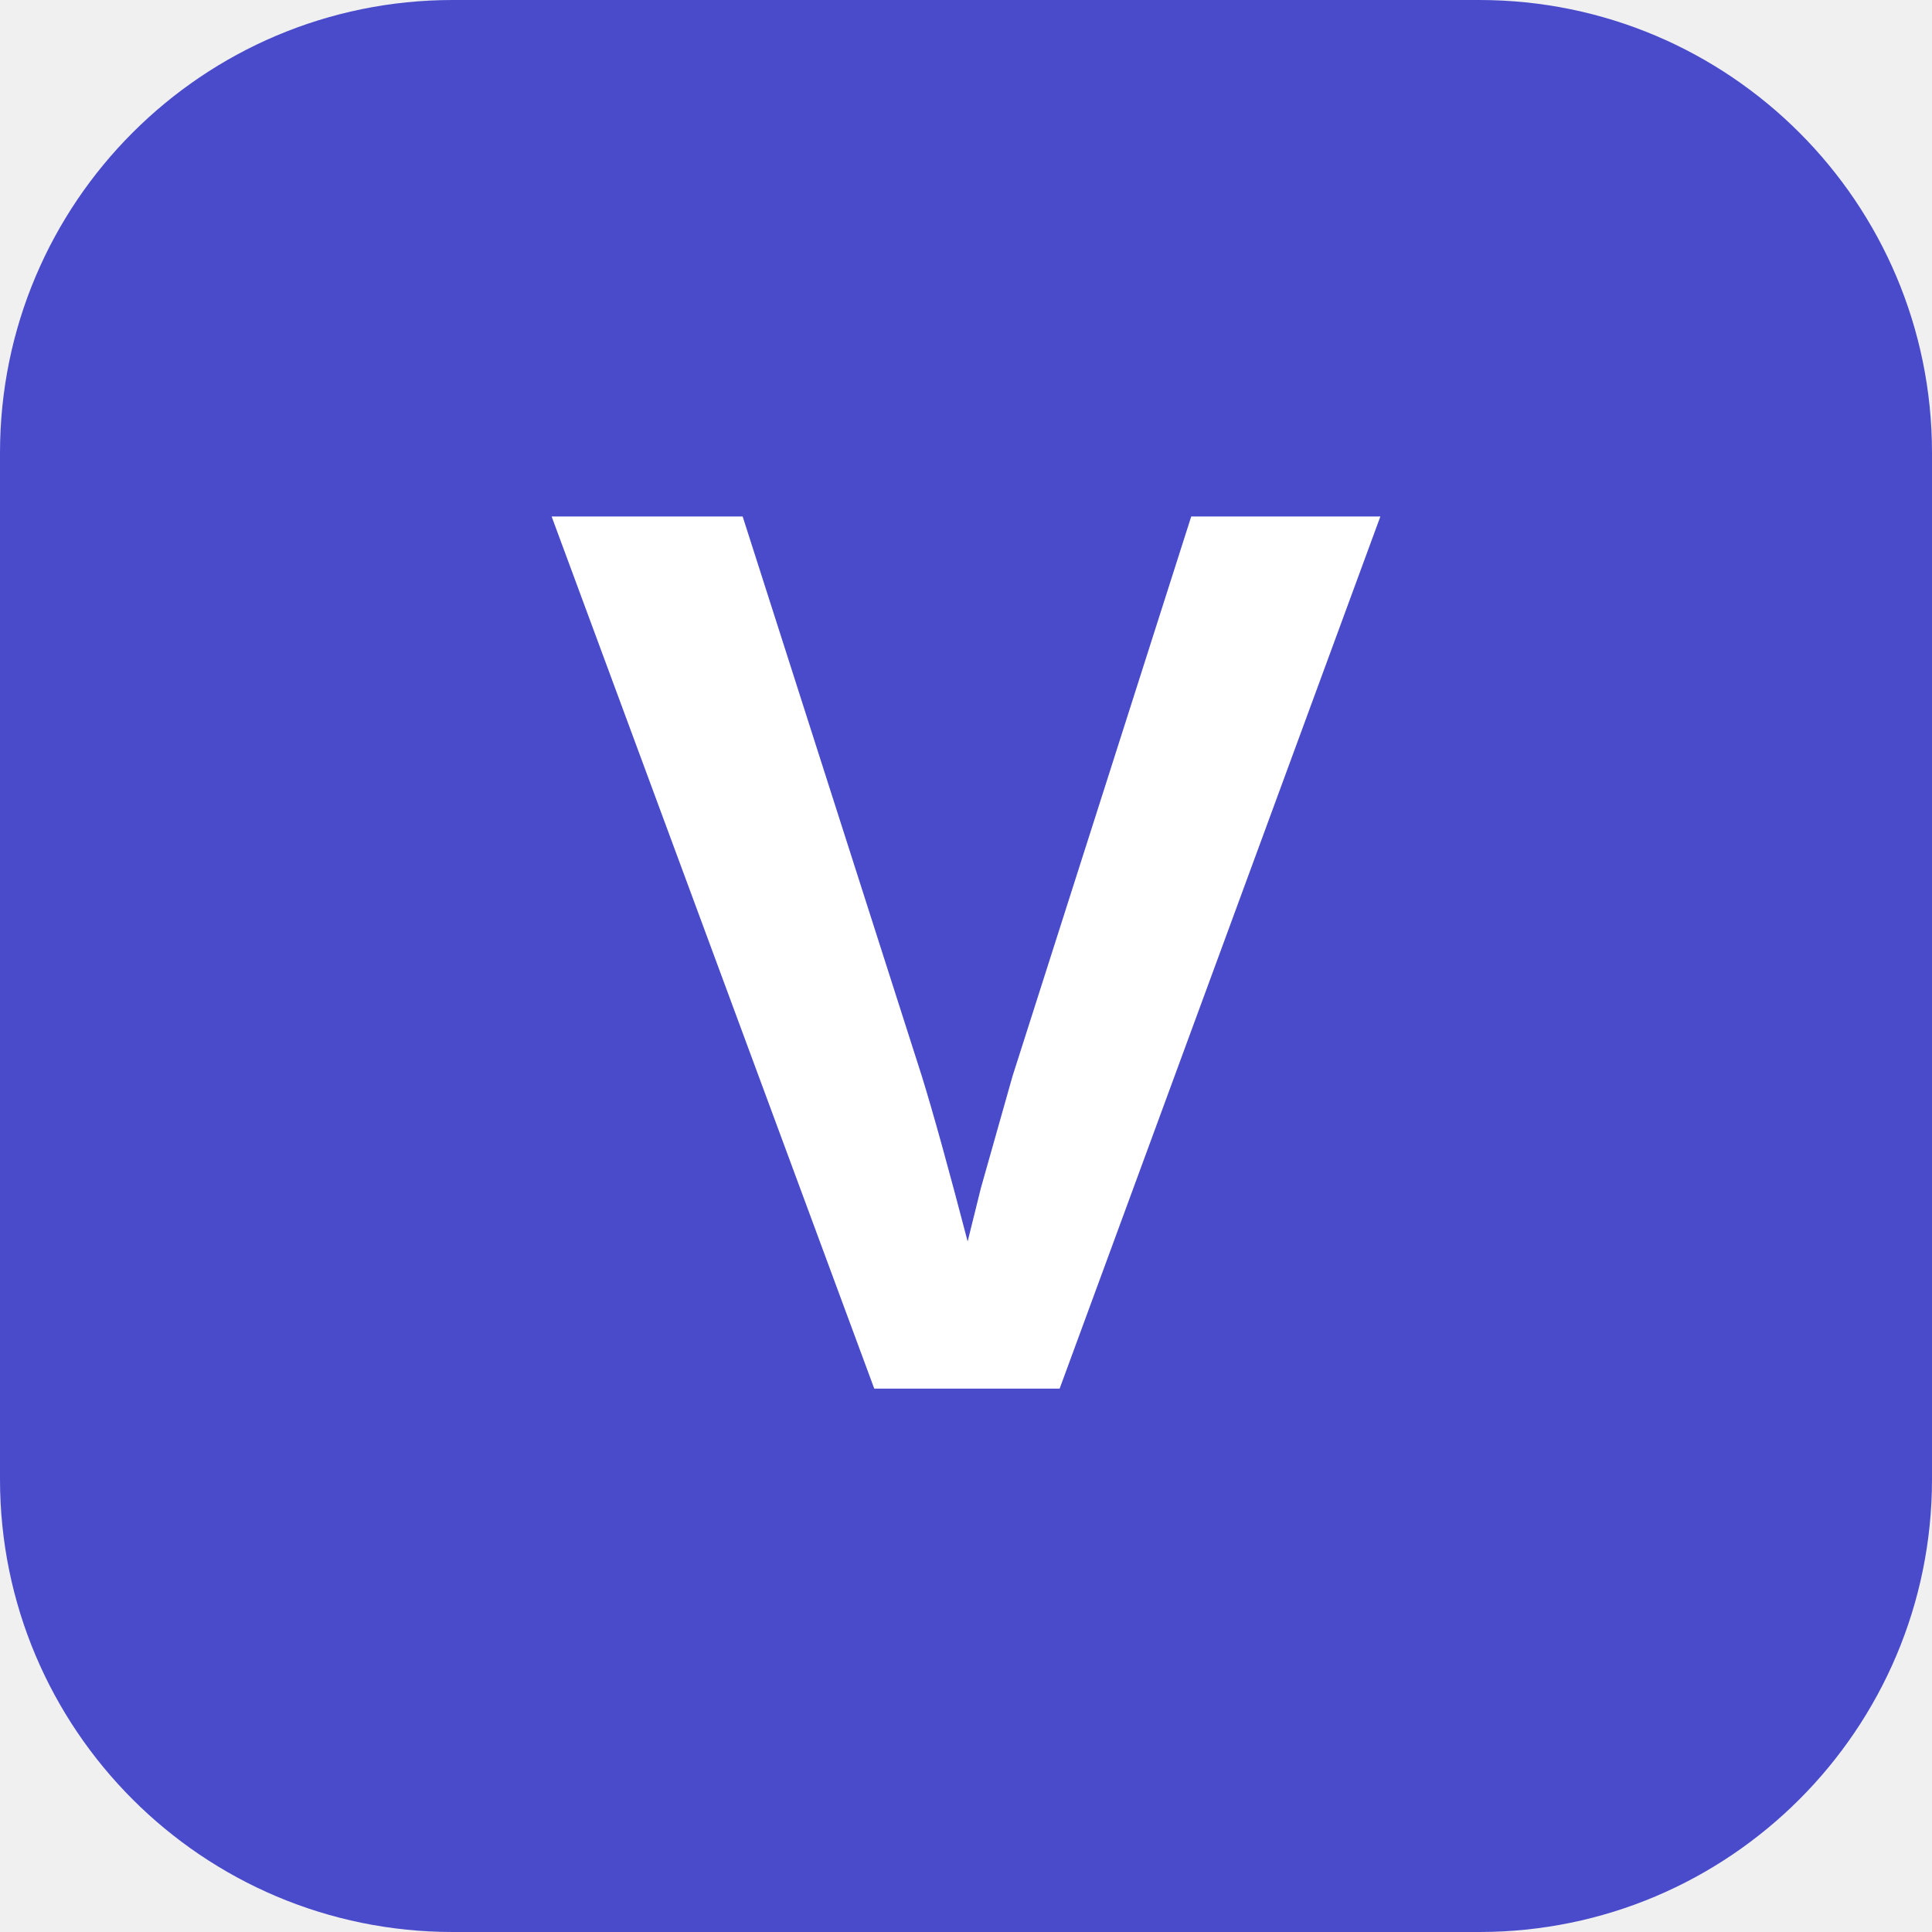
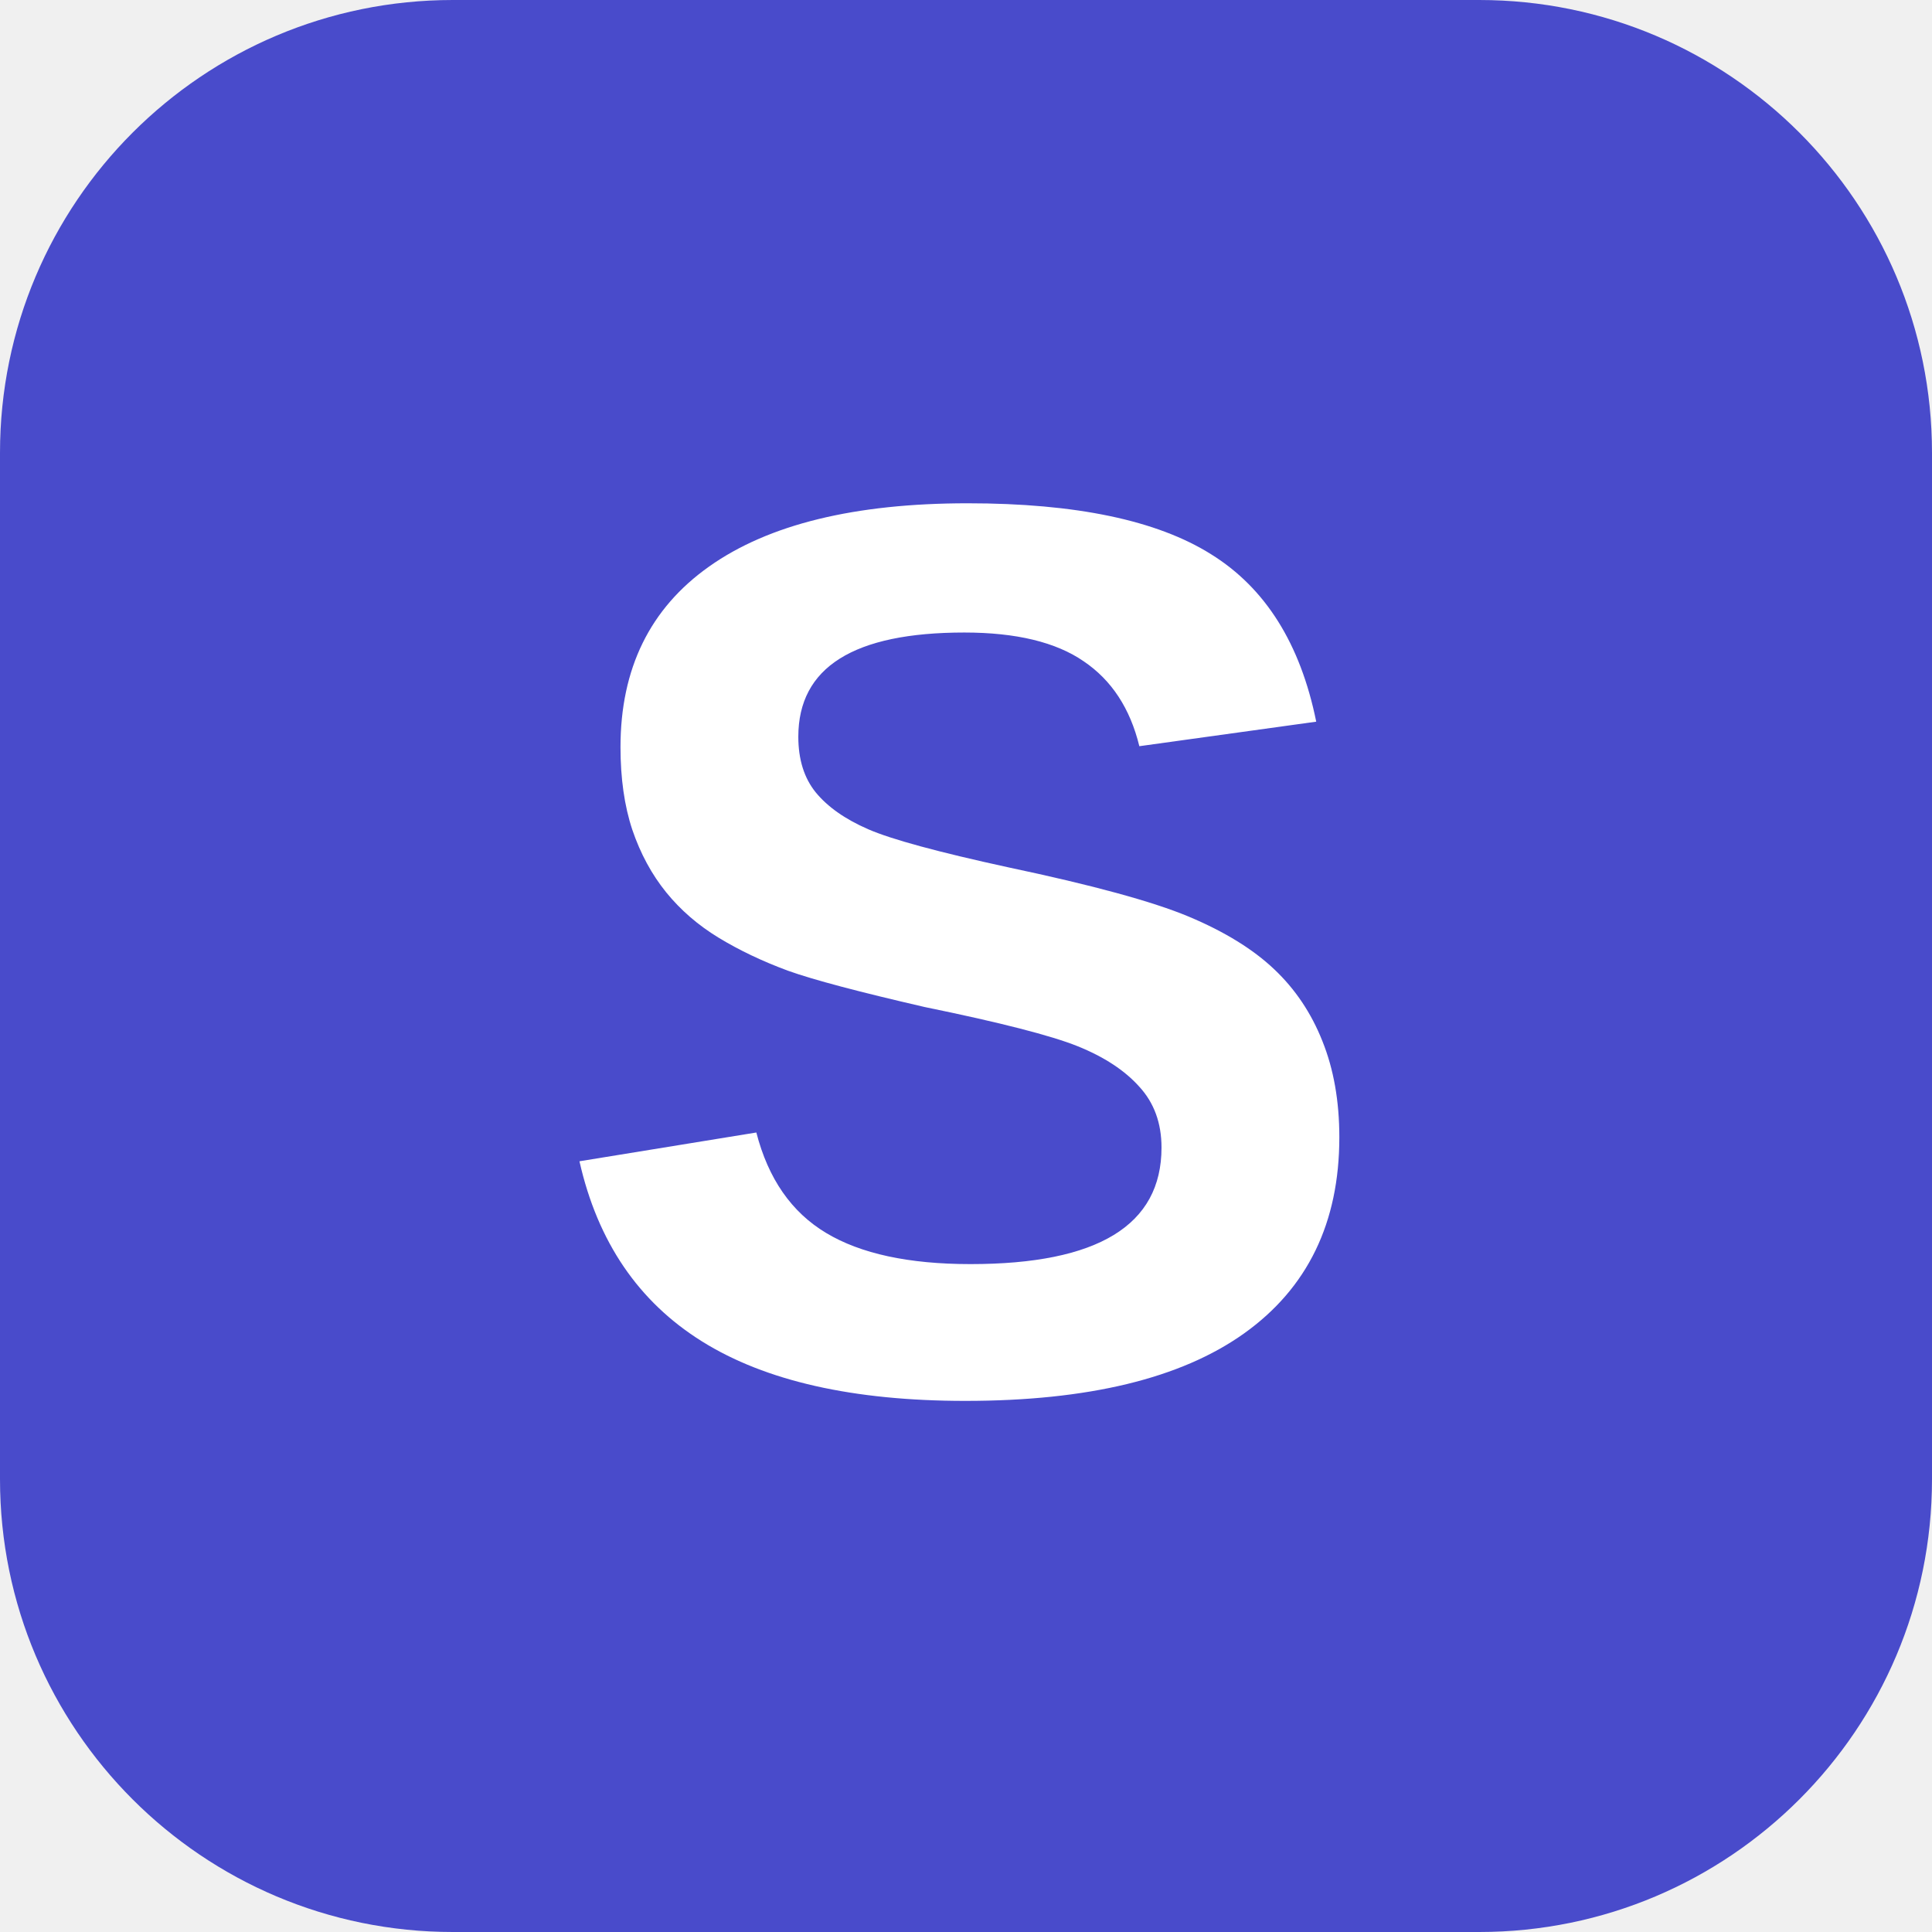
<svg xmlns="http://www.w3.org/2000/svg" width="64" height="64" viewBox="0 0 64 64">
  <rect width="64" height="64" rx="15" fill="#494bcb" />
-   <text x="32" y="46" text-anchor="middle" font-family="Arial,sans-serif" font-weight="700" font-size="42" fill="#fff">V</text>
+   <text x="32" y="46" text-anchor="middle" font-family="Arial,sans-serif" font-weight="700" font-size="42" fill="#fff">S</text>
</svg>
